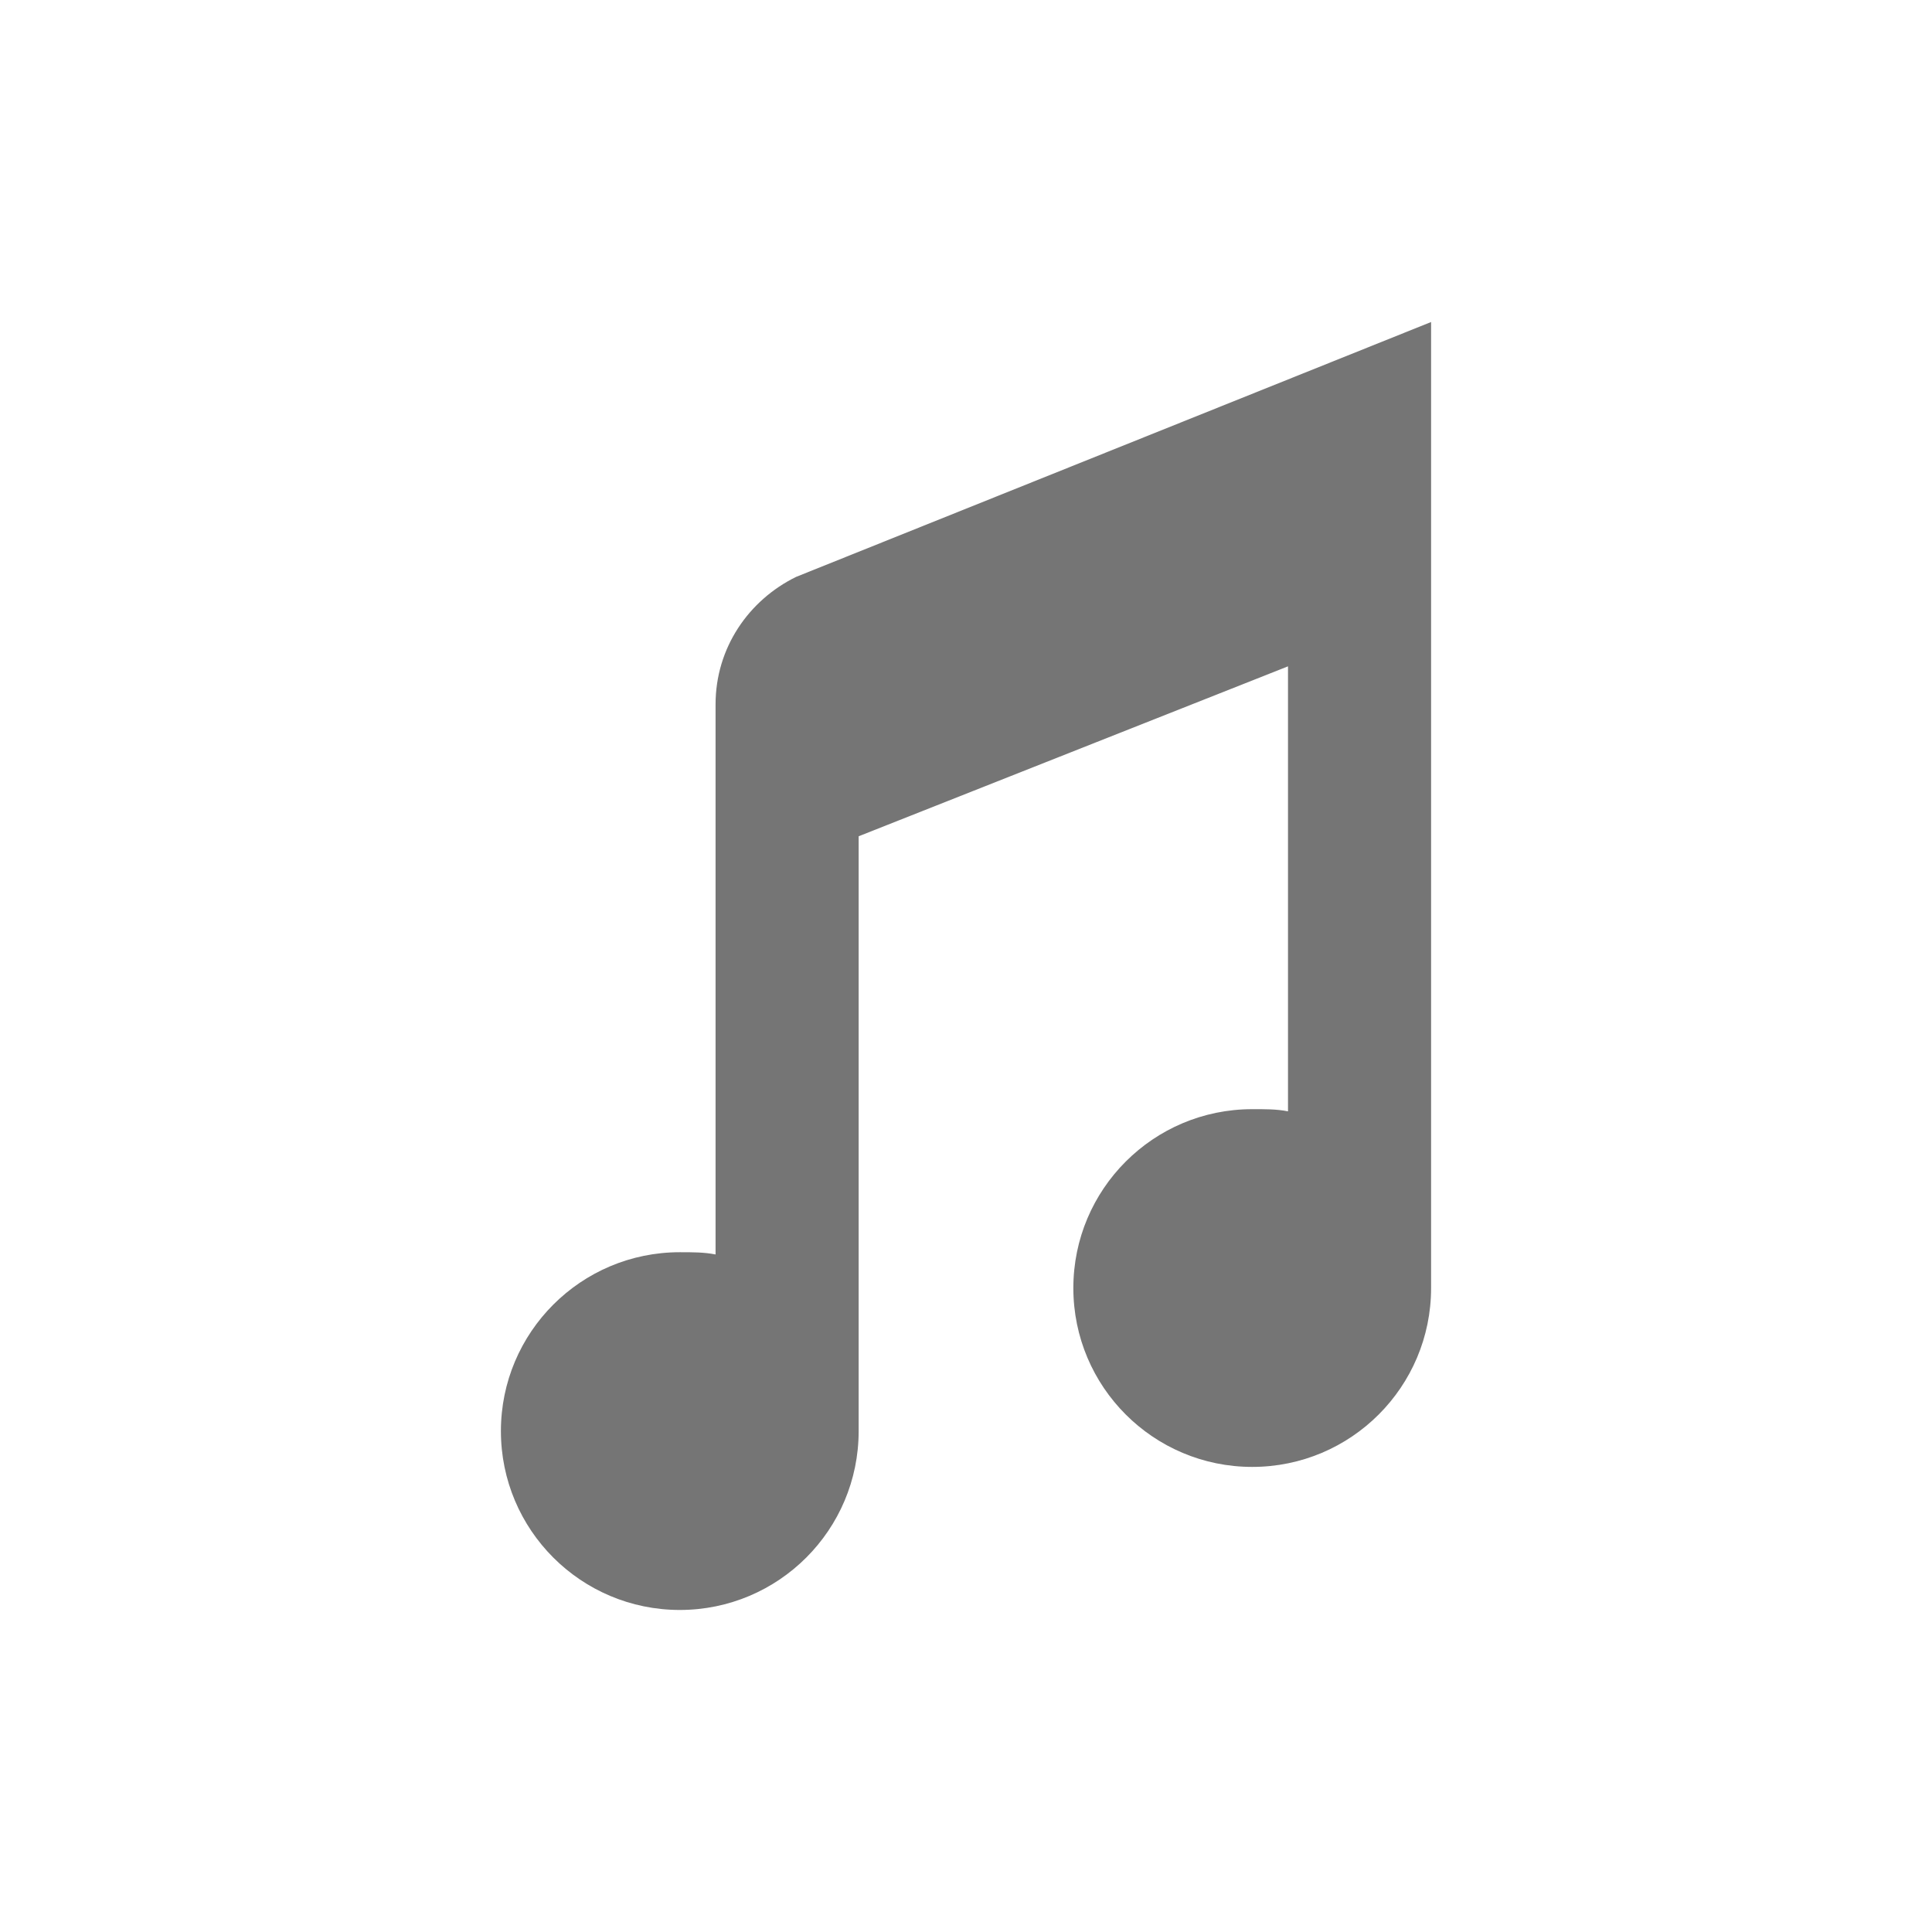
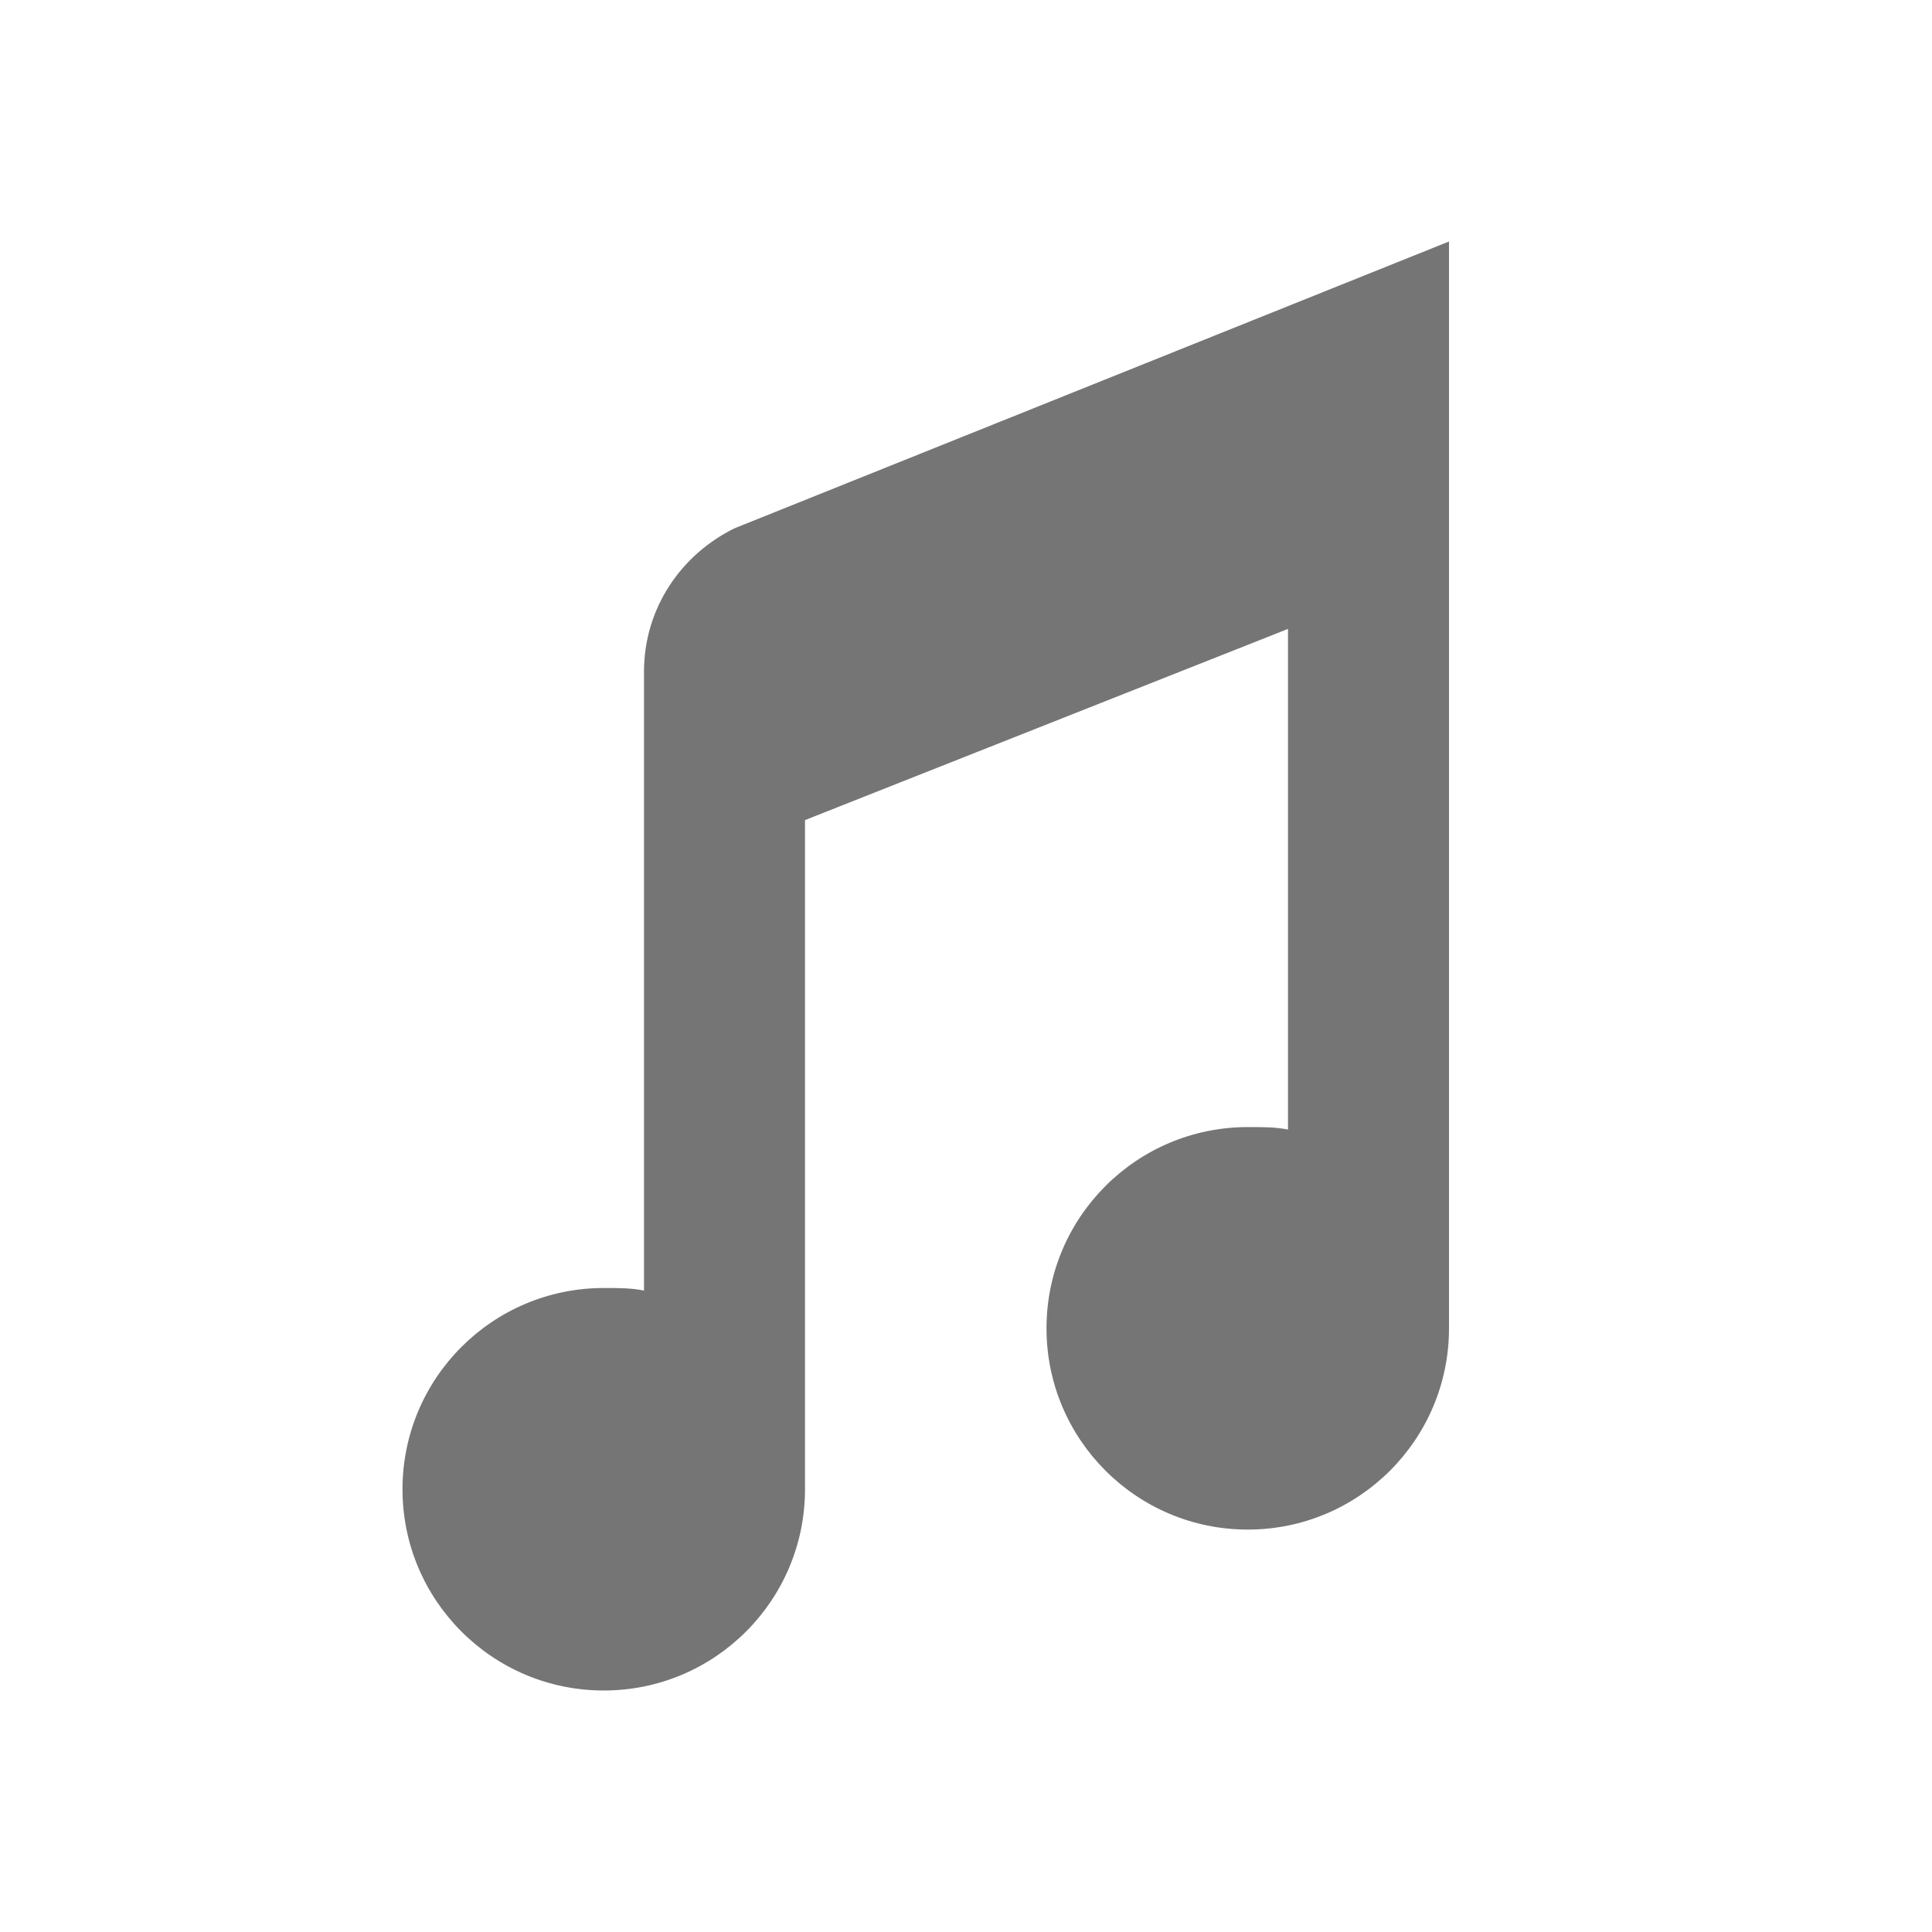
<svg xmlns="http://www.w3.org/2000/svg" width="48" height="48" id="svg4682" version="1.1">
  <defs id="defs4684" />
  <g id="layer1" transform="translate(0,-1004.362)">
-     <path style="color:#000000;fill:#757575;fill-opacity:1;fill-rule:nonzero;stroke:none;stroke-width:1;marker:none;visibility:visible;display:inline;overflow:visible;enable-background:accumulate" d="m 35.556,1012.362 -15.778,6.333 c -1.179,0.579 -2,1.764 -2,3.167 l 0,4.722 0,8.945 c -0.289,-0.058 -0.582,-0.056 -0.889,-0.056 -2.455,0 -4.444,1.99 -4.444,4.444 0,2.455 1.99,4.444 4.444,4.444 2.455,0 4.444,-1.99 4.444,-4.444 l 0,-14.778 10.667,-4.222 0,11.056 c -0.289,-0.058 -0.582,-0.054 -0.889,-0.054 -2.455,0 -4.444,1.99 -4.444,4.444 0,2.455 1.99,4.444 4.444,4.444 2.455,0 4.444,-1.99 4.444,-4.444 l 0,-16.889 0,-7.111 z" id="path6883" />
+     <path style="color:#000000;display:inline;overflow:visible;visibility:visible;fill:#757575;fill-opacity:1;fill-rule:nonzero;stroke:none;stroke-width:1.125;marker:none;enable-background:accumulate" d="m 36,1010.362 -17.75,7.125 c -1.327,0.651 -2.25,1.985 -2.25,3.563 v 5.312 10.063 c -0.325,-0.065 -0.655,-0.063 -1,-0.063 -2.761,0 -5,2.239 -5,5 0,2.762 2.239,5 5,5 2.761,0 5,-2.239 5,-5 v -16.625 l 12,-4.75 v 12.438 c -0.325,-0.065 -0.655,-0.061 -1,-0.061 -2.761,0 -5,2.239 -5,5 0,2.761 2.239,5 5,5 2.761,0 5,-2.239 5,-5 v -19 -8 z" id="path6883" />
  </g>
</svg>
